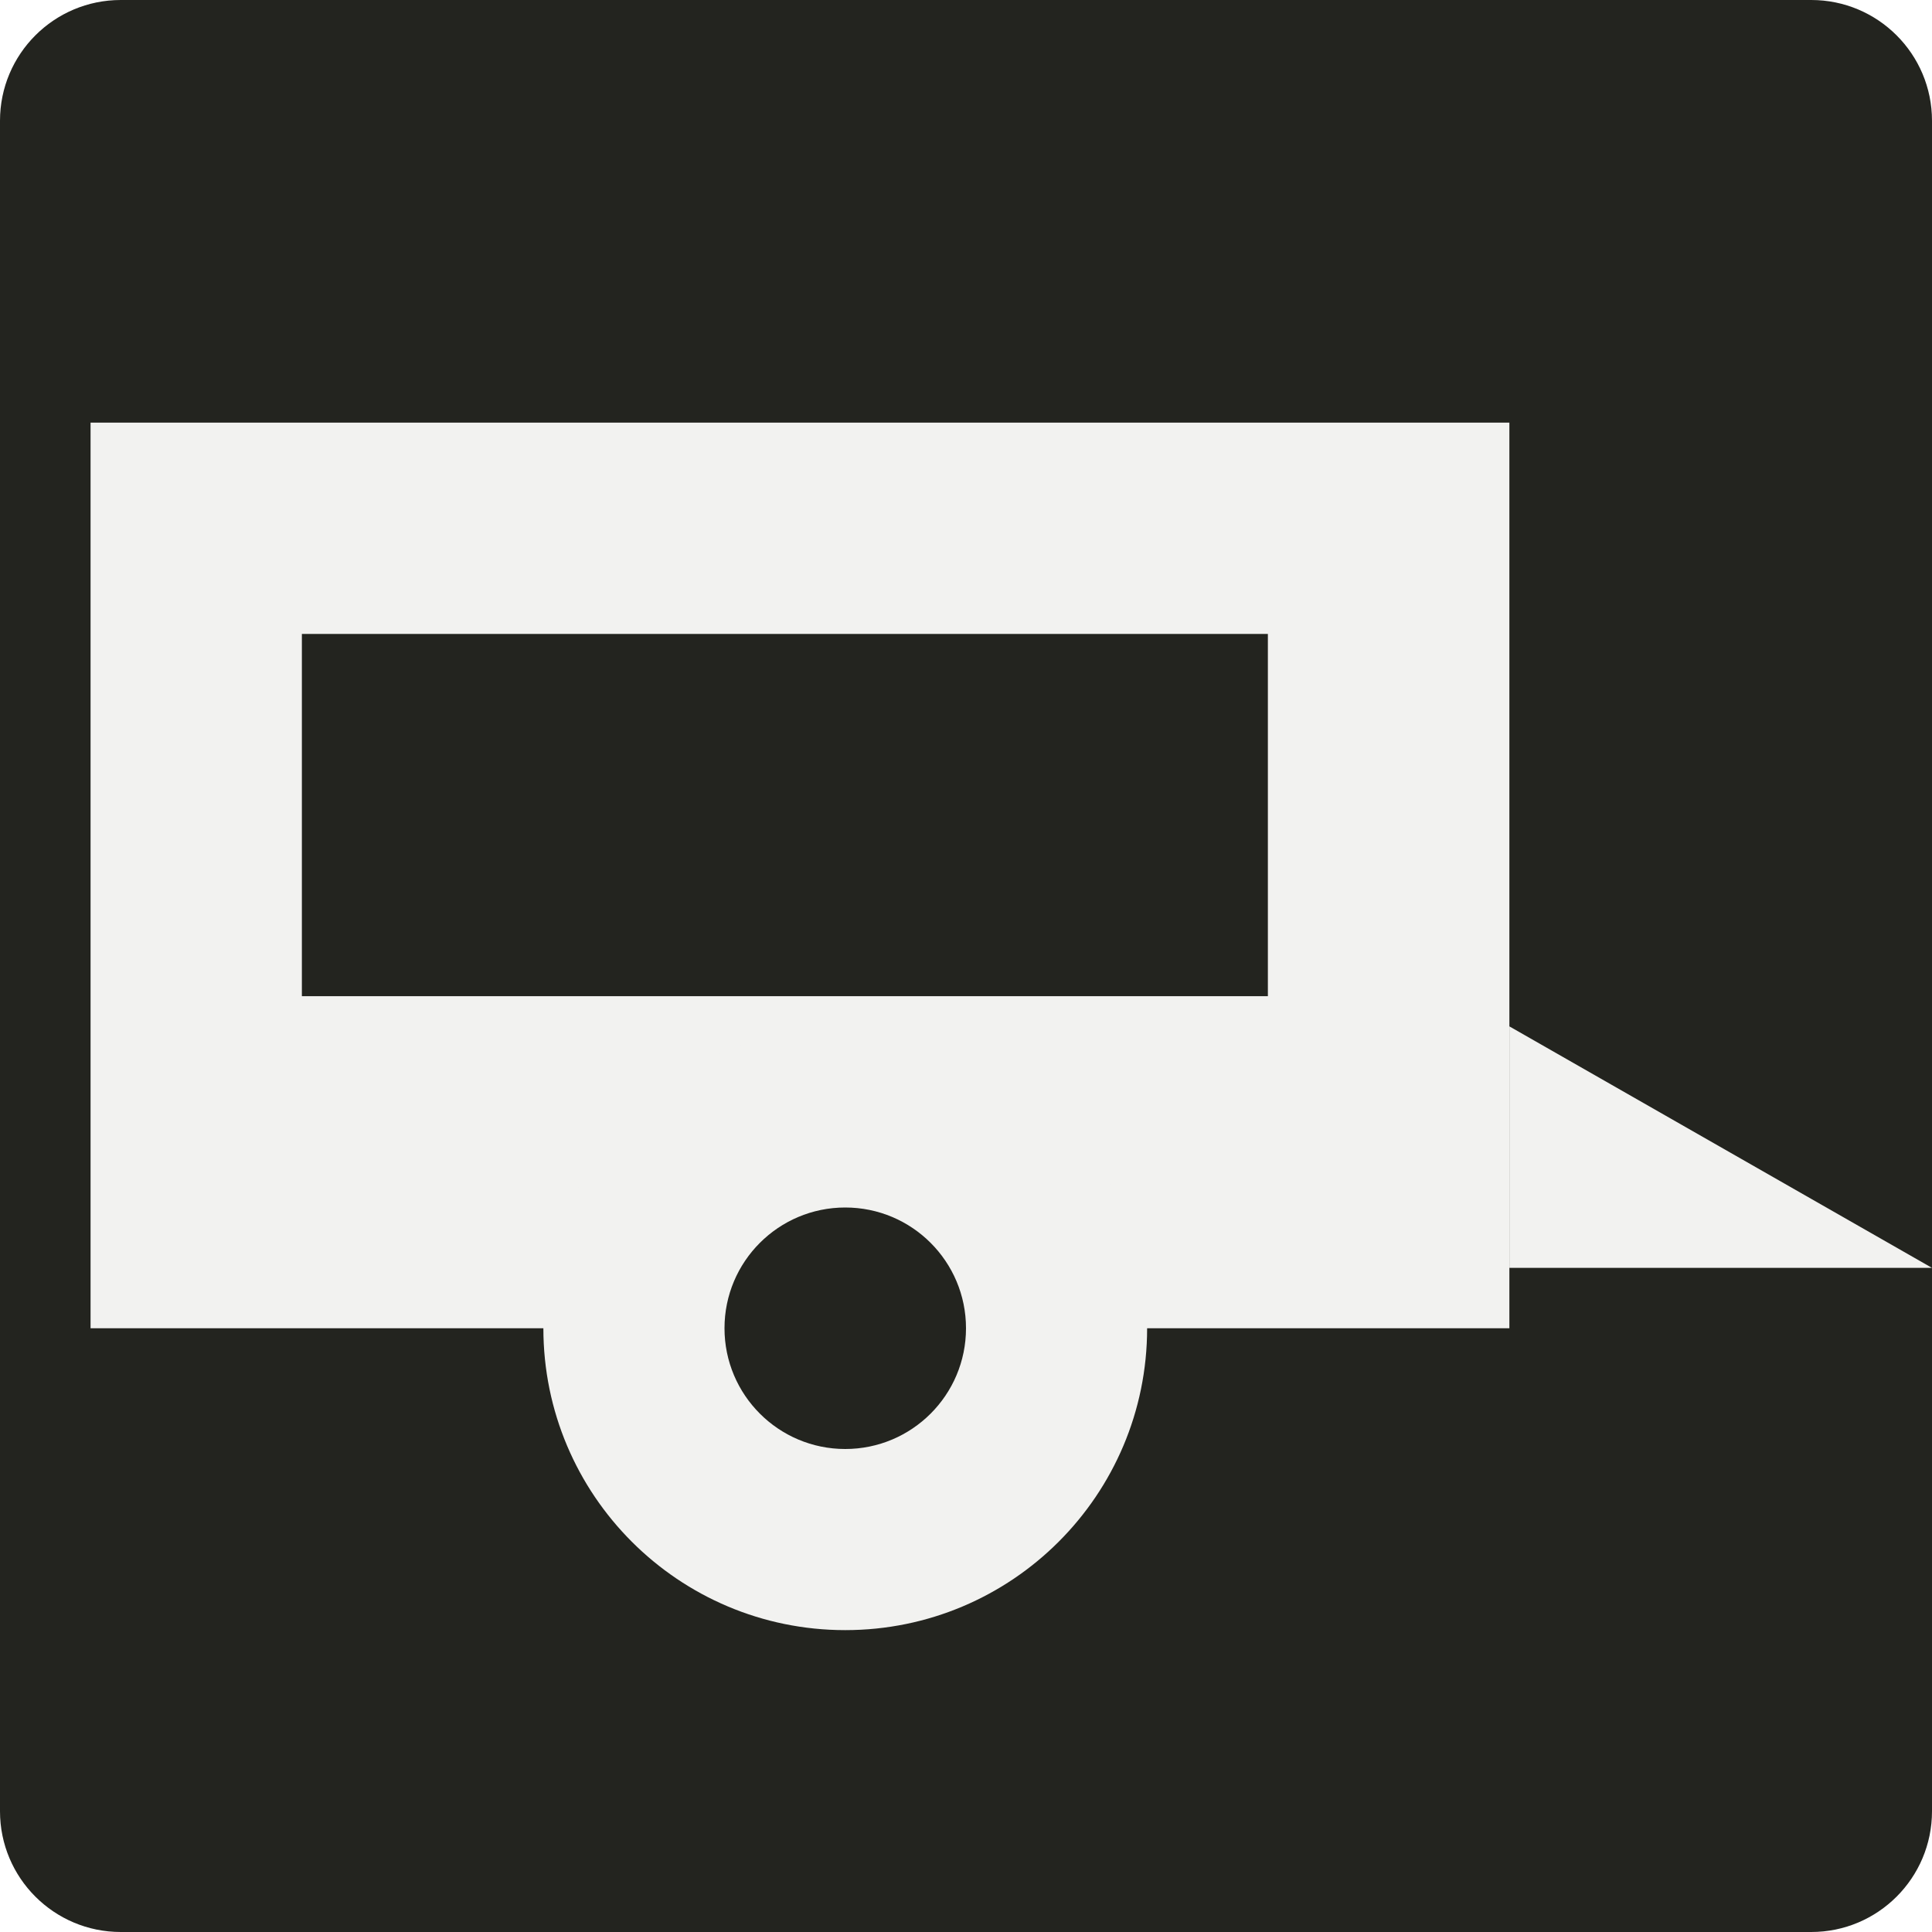
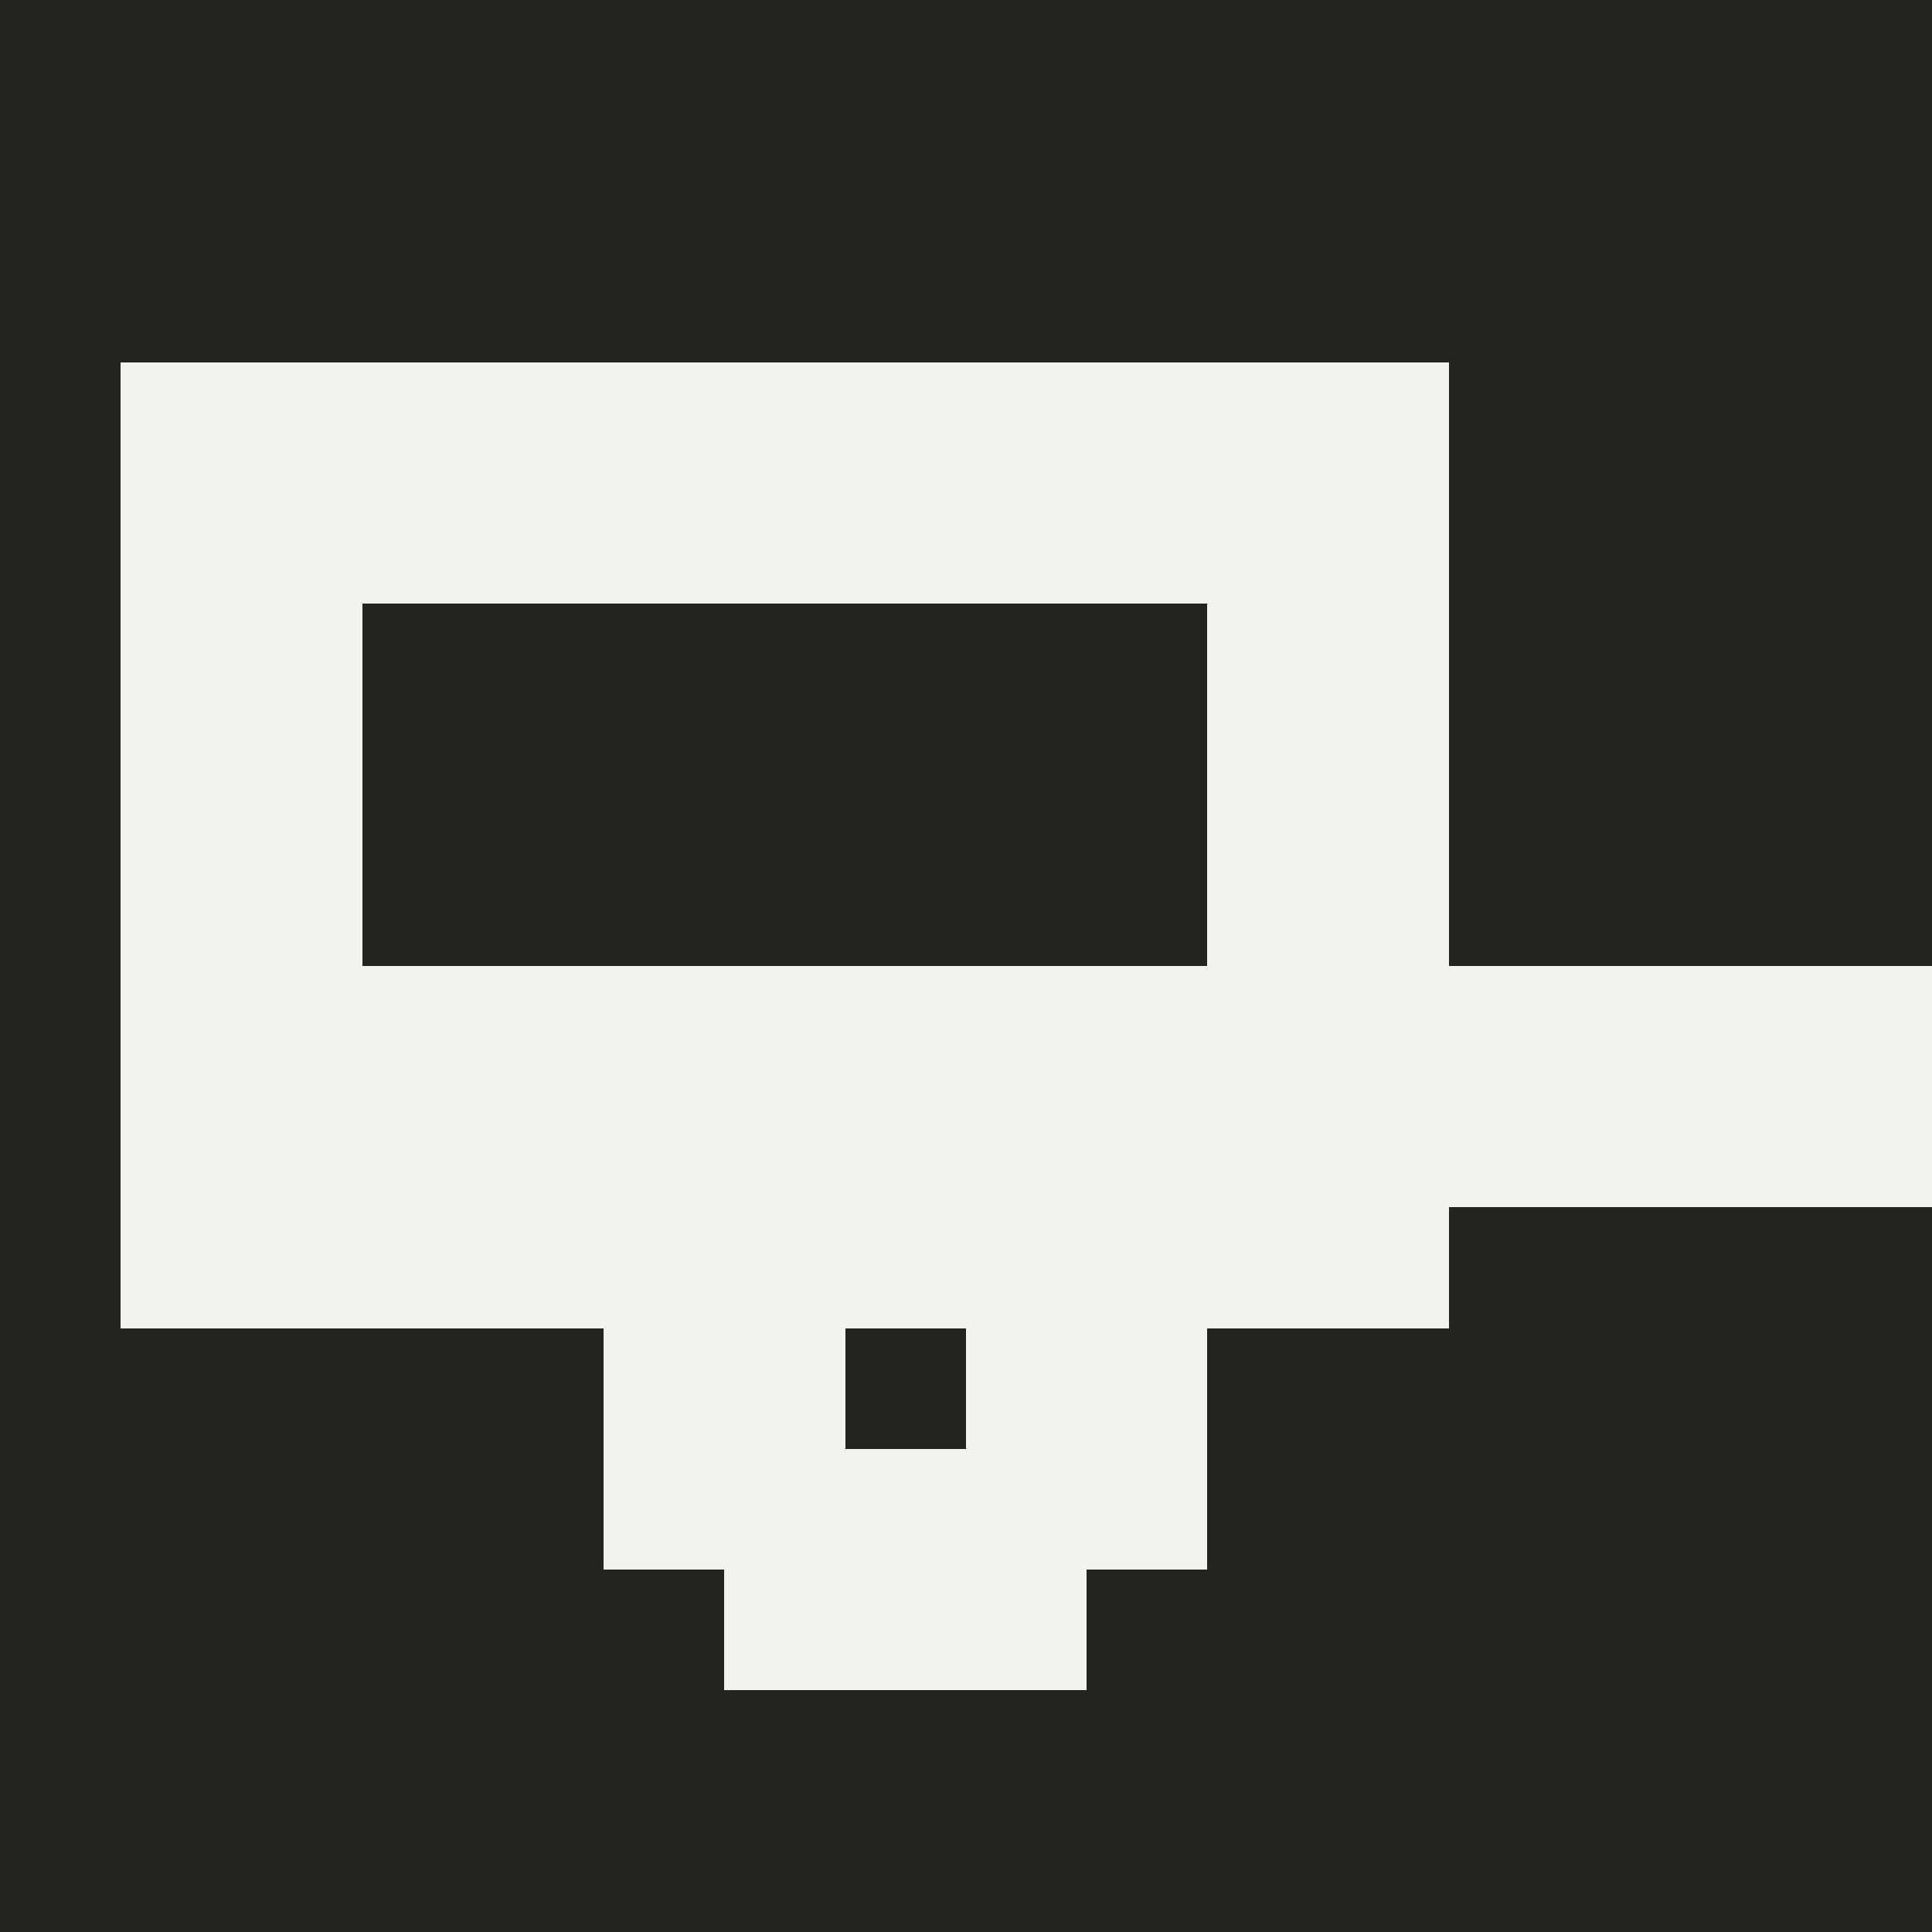
- <svg xmlns="http://www.w3.org/2000/svg" viewBox="0 0 64 64">
-   <rect width="64" height="64" rx="4" fill="#23241f" />
-   <path d="M3 14h47v30H3zM10 21h32v12H10z" fill="#f2f2f0" fill-rule="evenodd" />
-   <path d="m50 34 14 8H50z" fill="#f2f2f0" />
-   <circle cx="28" cy="44" r="10" fill="#f2f2f0" />
-   <circle cx="28" cy="44" r="4" fill="#23241f" />
+ <svg xmlns="http://www.w3.org/2000/svg" viewBox="0 0 16 16" shape-rendering="crispEdges">
+   <path d="M0 0h16v16H0z" fill="#23241f" />
+   <path d="M1 3h11v8H1zM3 5h7v3H3z" fill="#f2f2f0" fill-rule="evenodd" />
+   <path d="M12 8h4v2h-4z" fill="#f2f2f0" />
+   <path d="M6 9h3v1h1v3H9v1H6v-1H5v-3h1z" fill="#f2f2f0" />
+   <path d="M7 11h1v1H7z" fill="#23241f" />
</svg>
